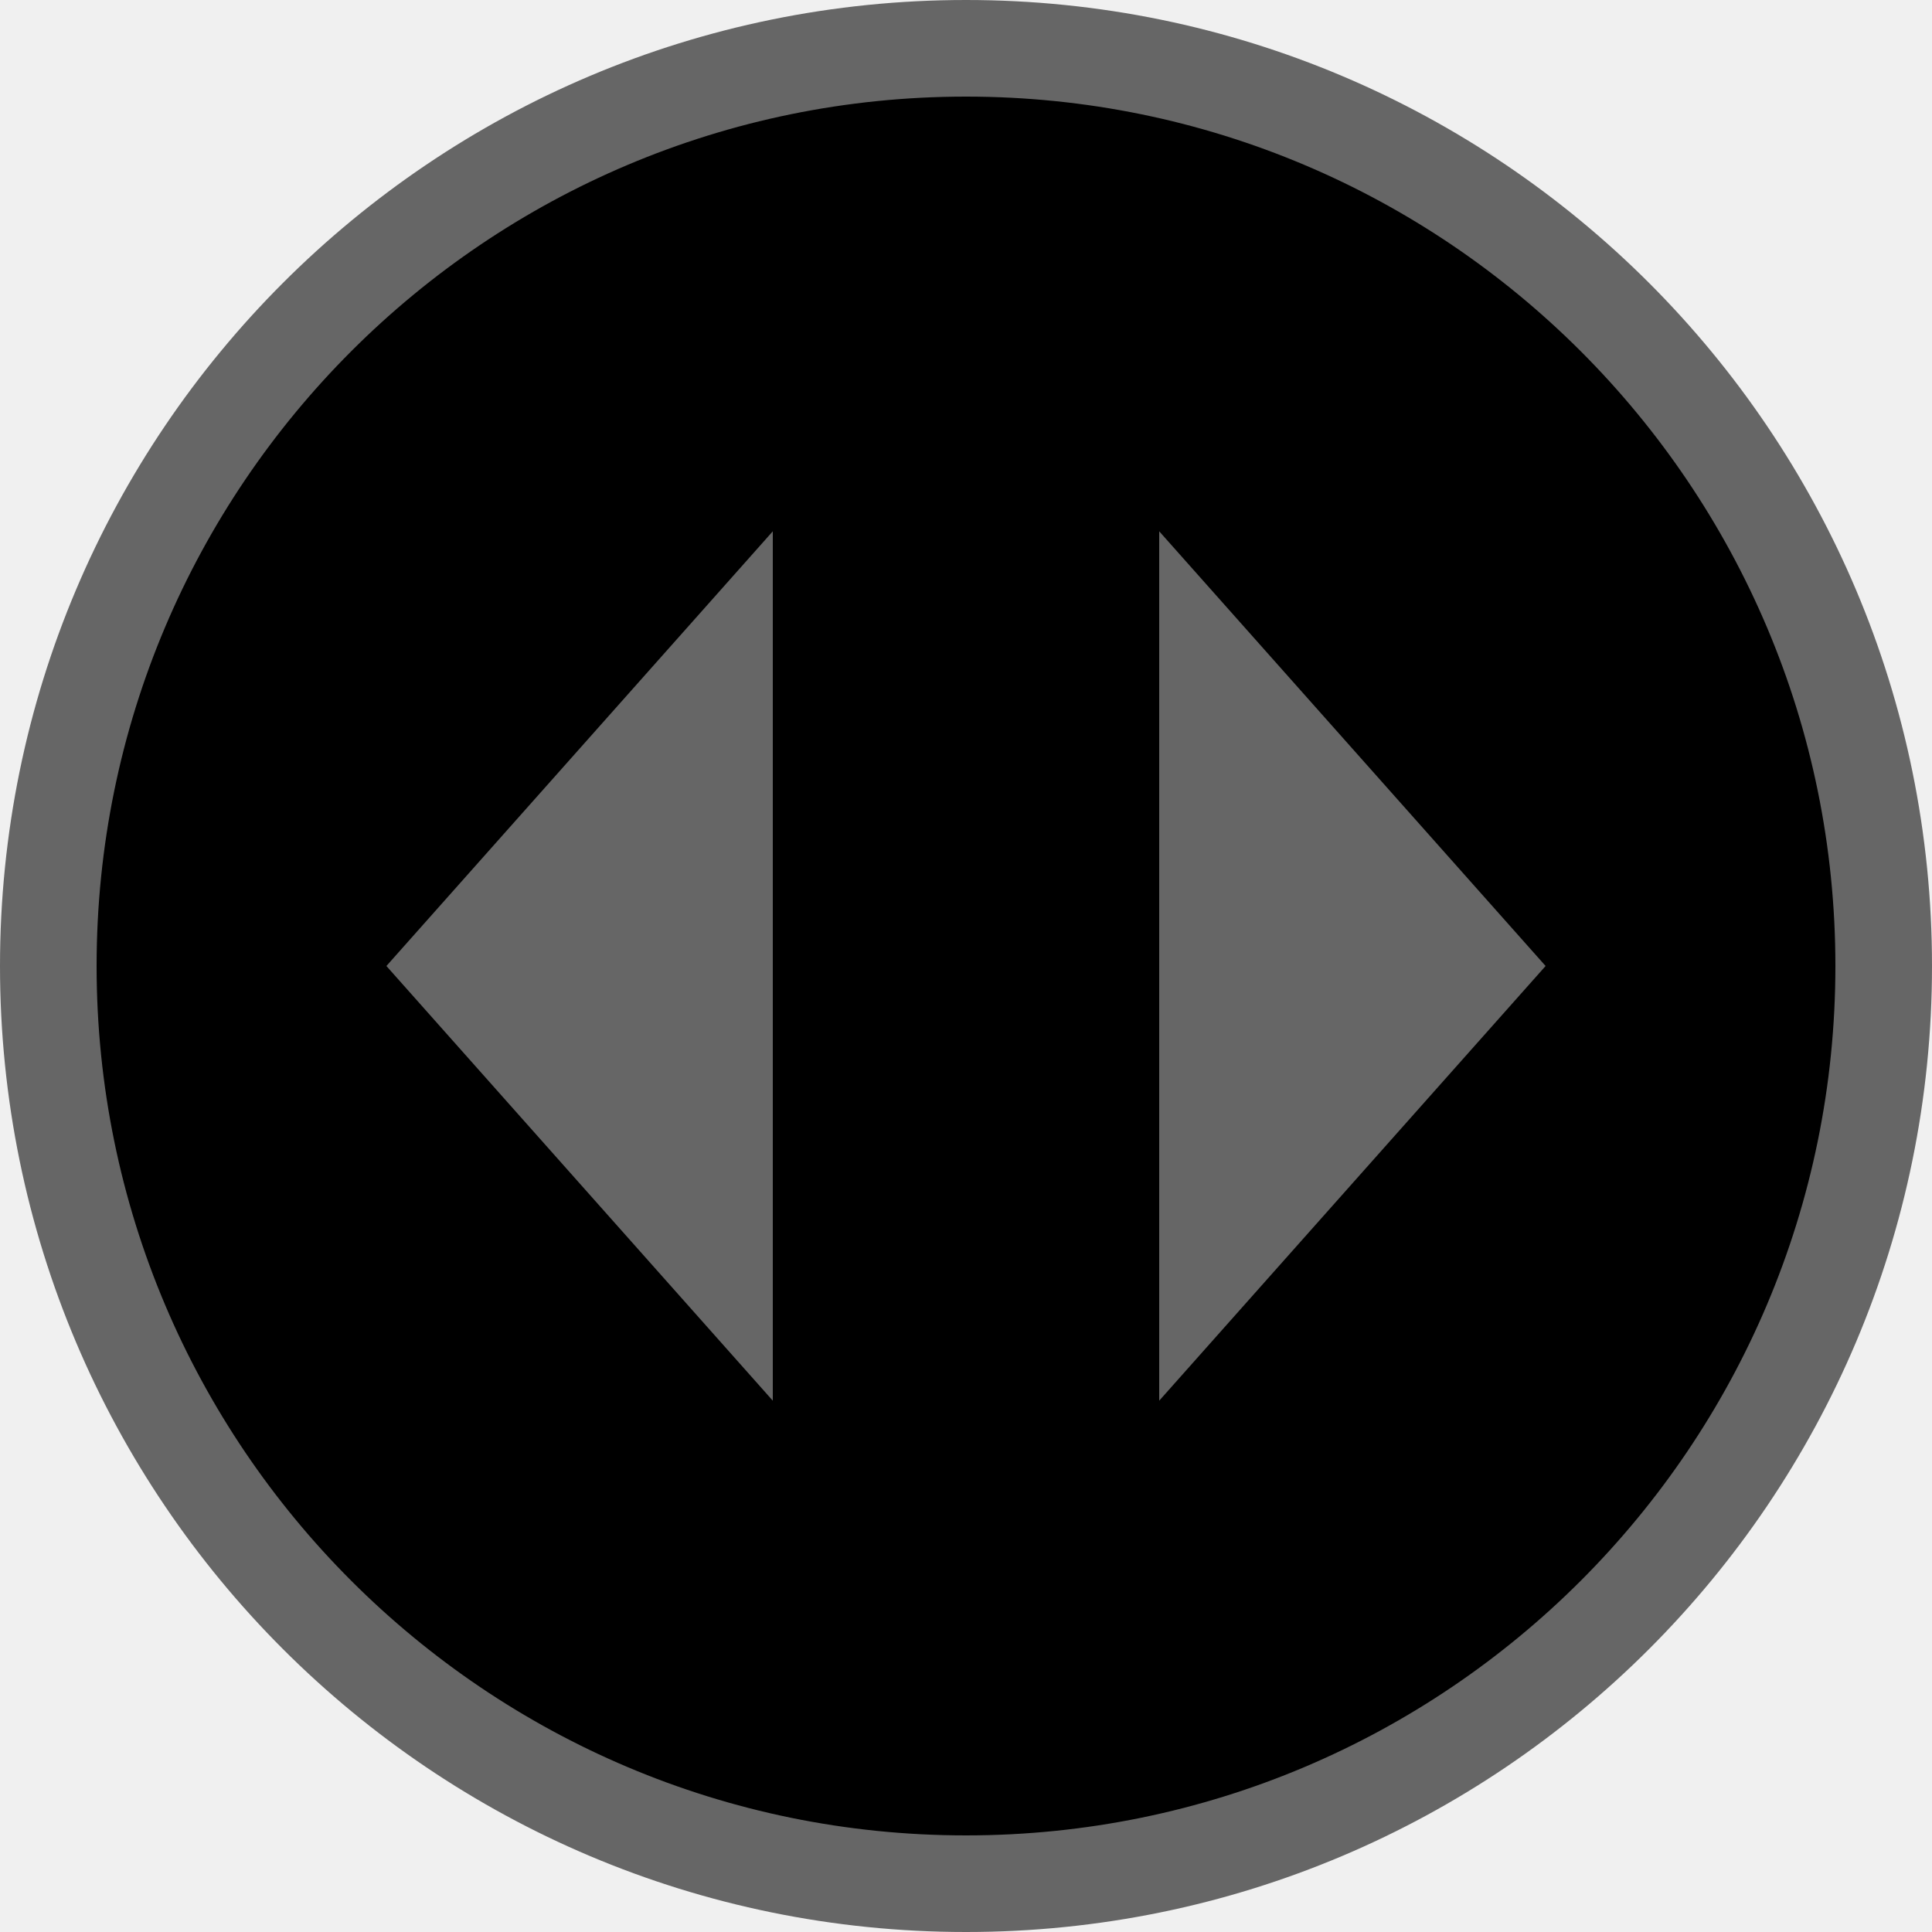
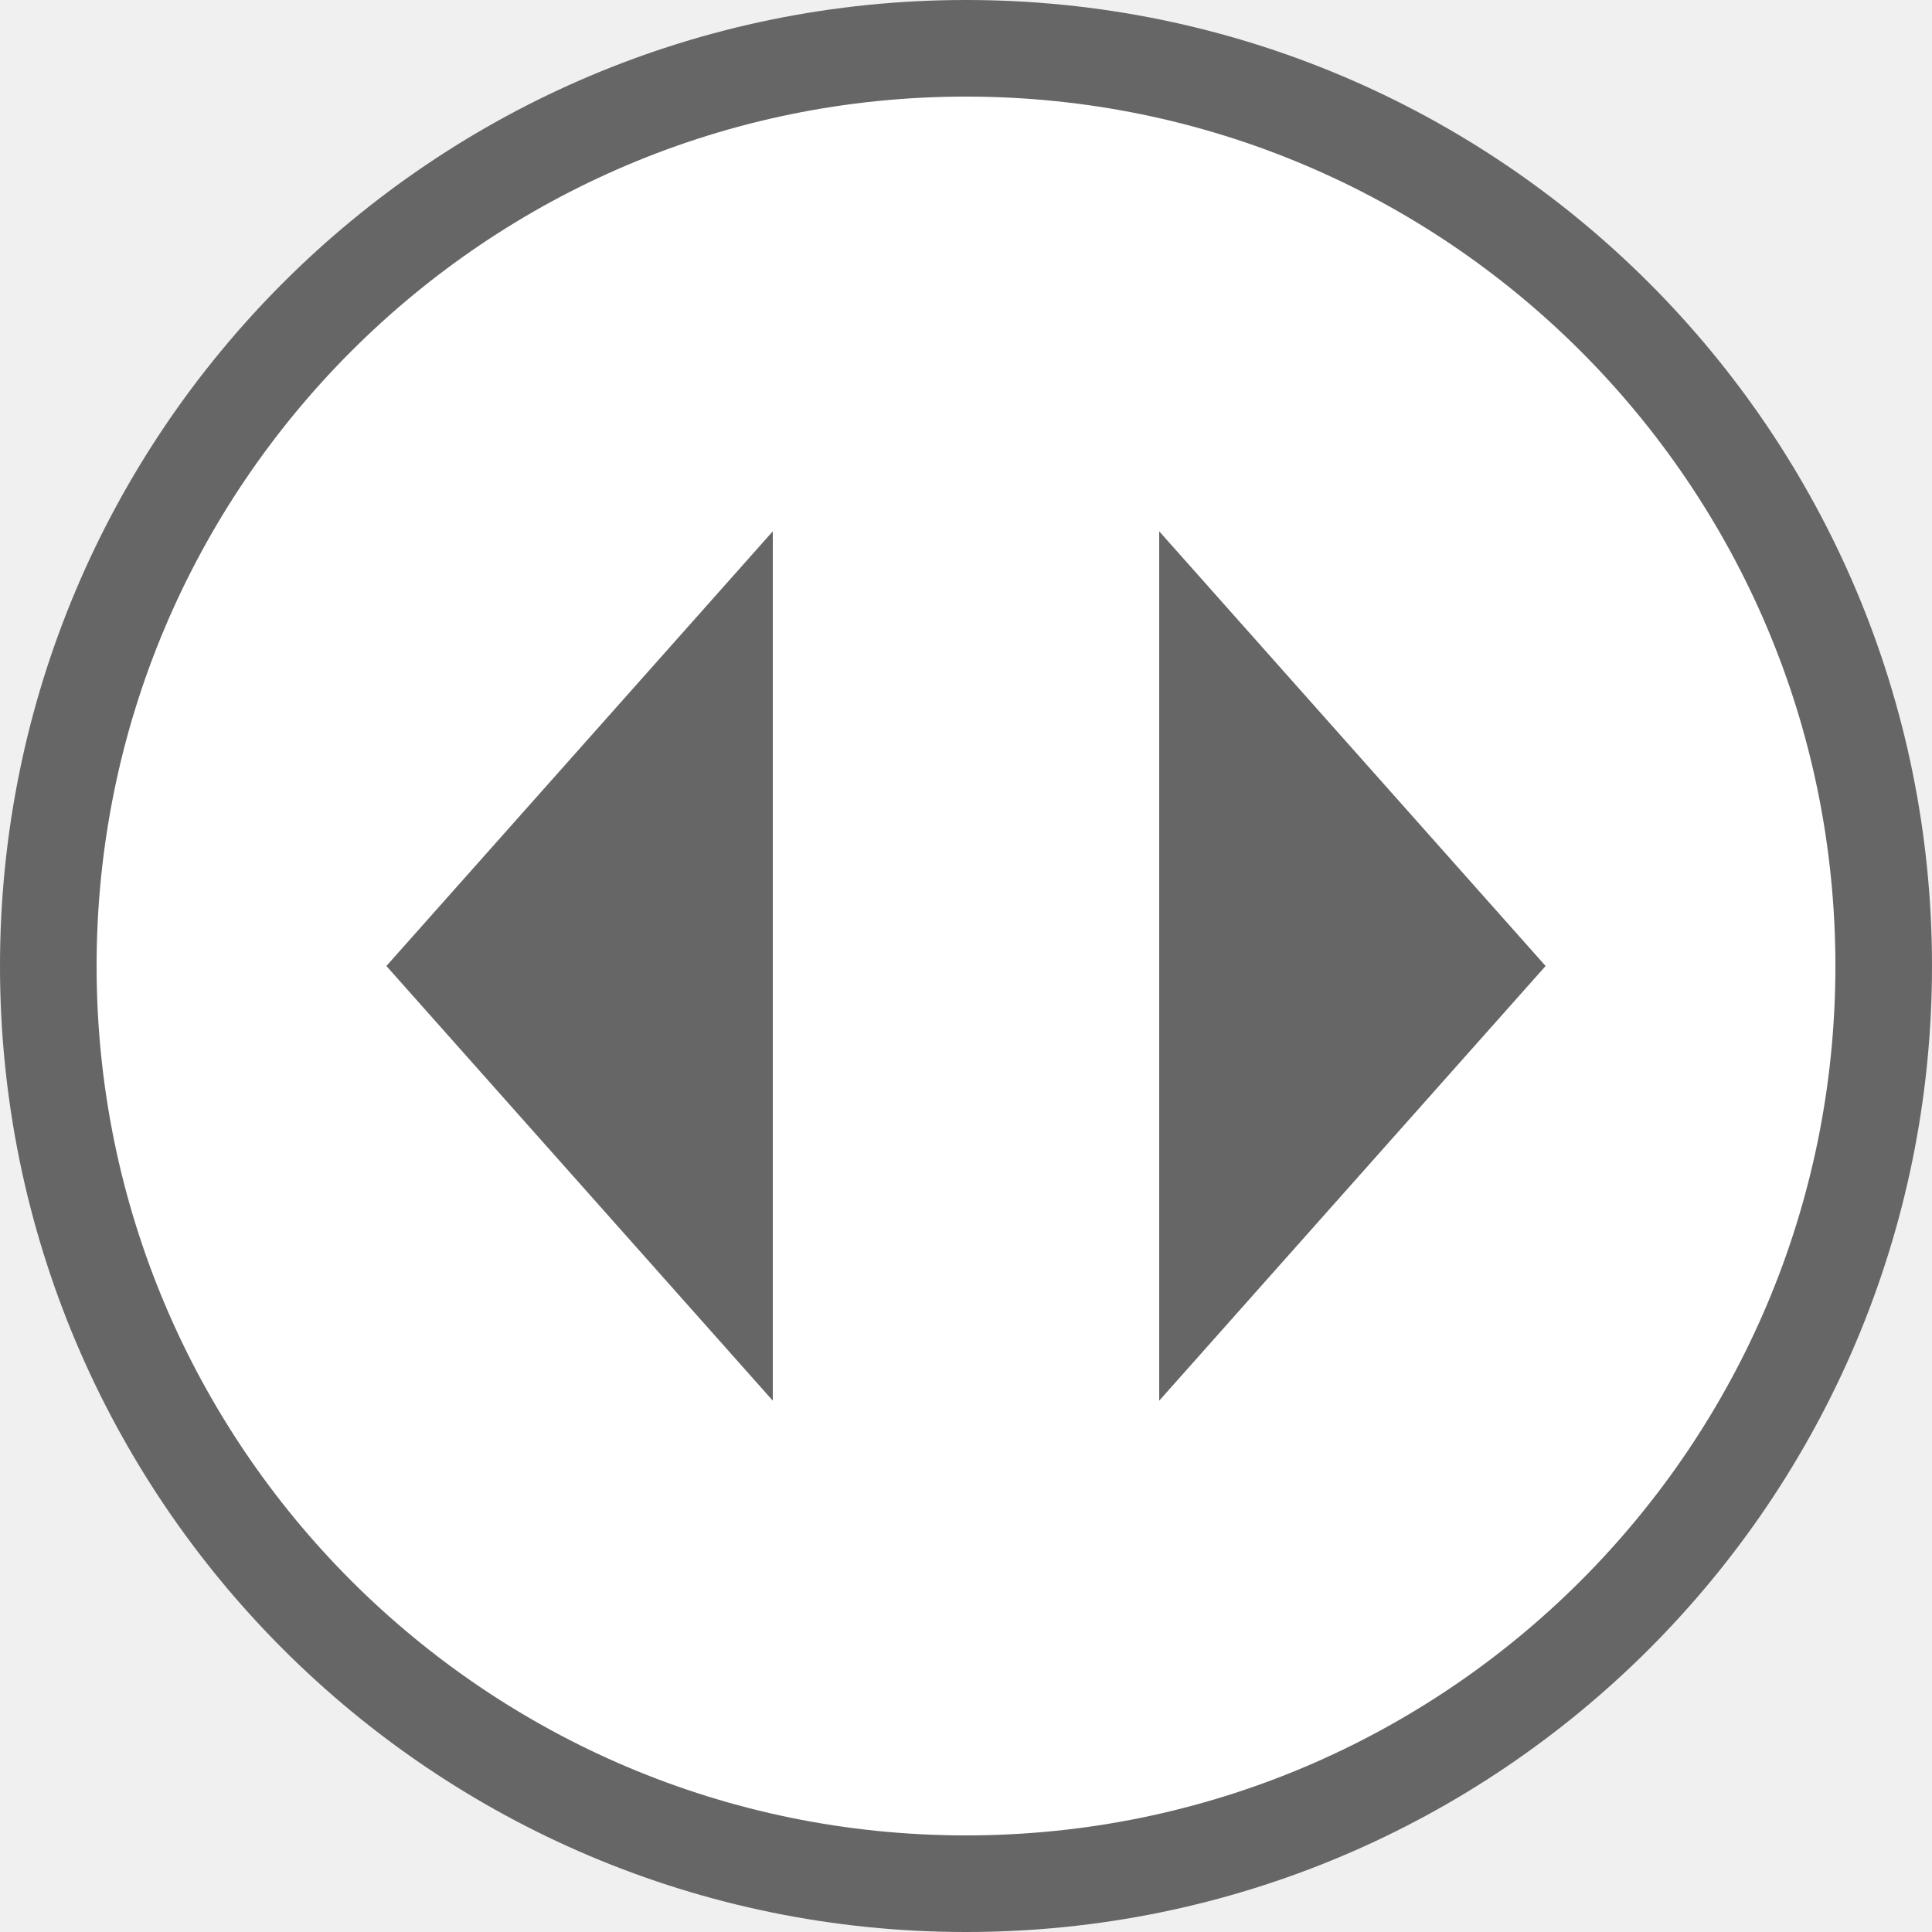
- <svg xmlns="http://www.w3.org/2000/svg" viewBox="0 0 40 40">
+ <svg xmlns="http://www.w3.org/2000/svg" viewBox="0 0 40 40" fill="none">
  <rect x="1" y="1" width="38" height="38" rx="19" fill="#fff" />
  <rect x="1" y="1" width="38" height="38" rx="19" stroke="#666" stroke-width="2" />
  <path d="m16 11-8 9 8 9V11Zm16 9-8-9v18l8-9Z" fill="#666" />
</svg>
